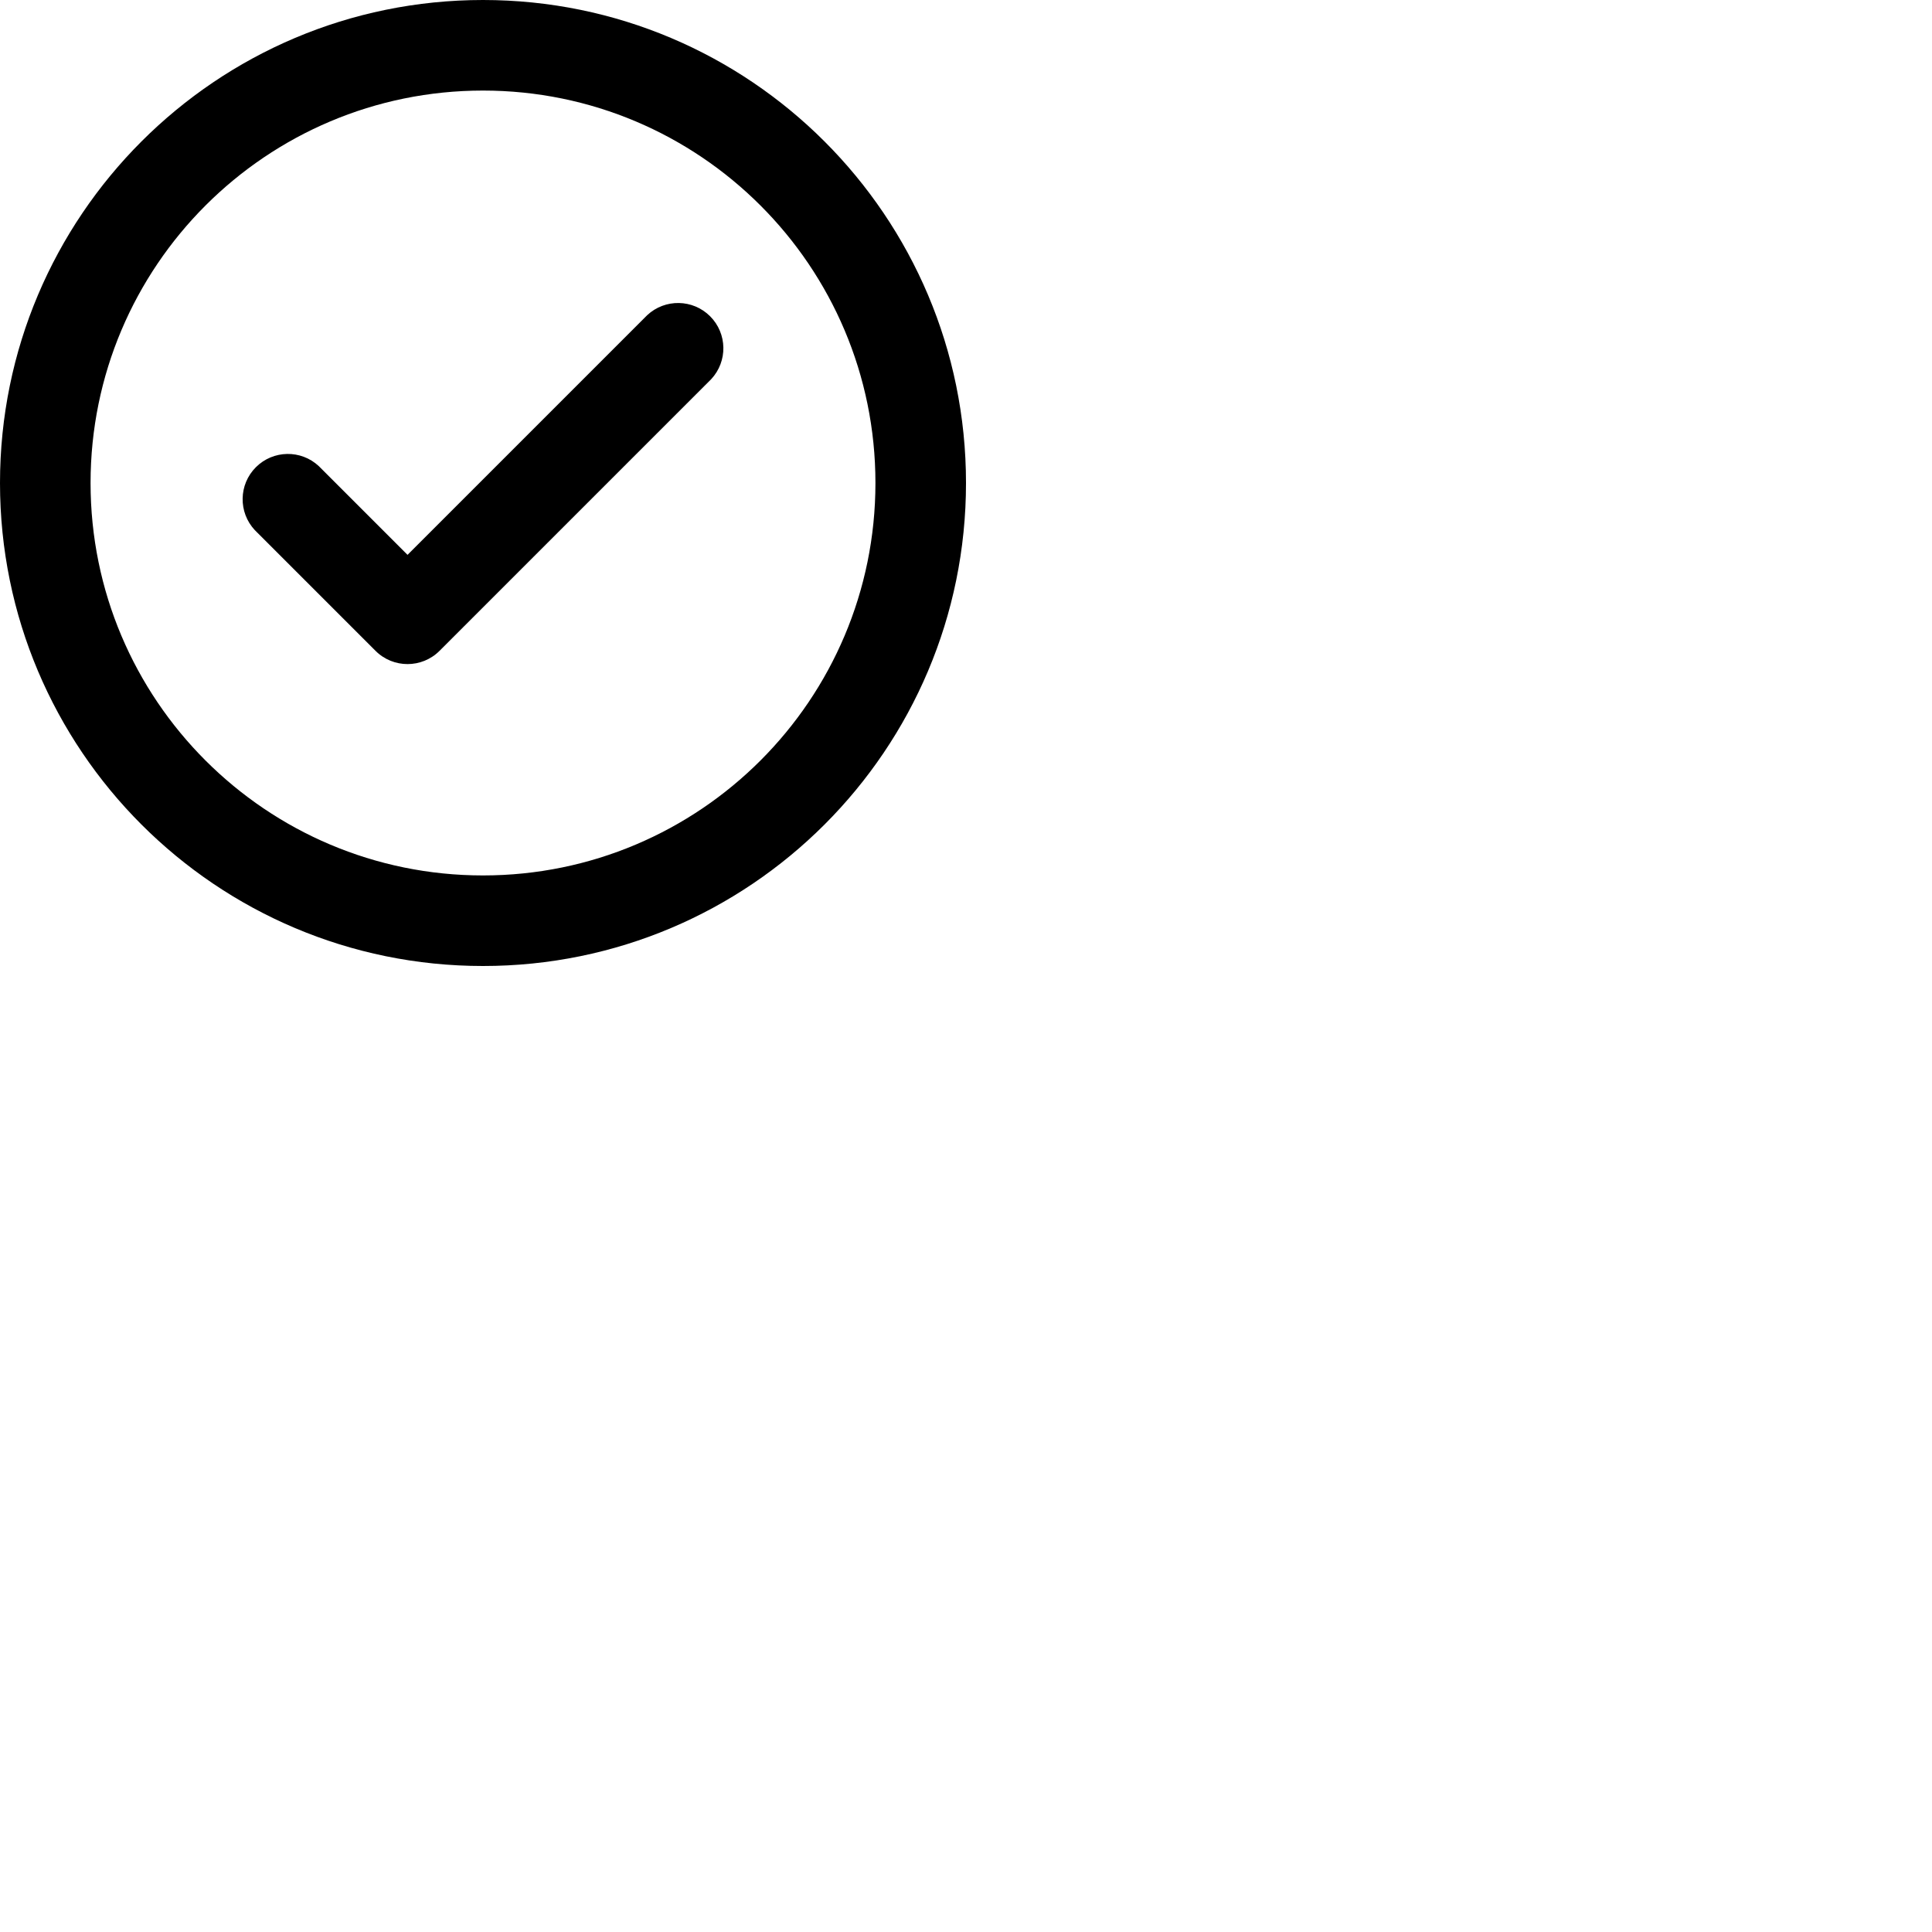
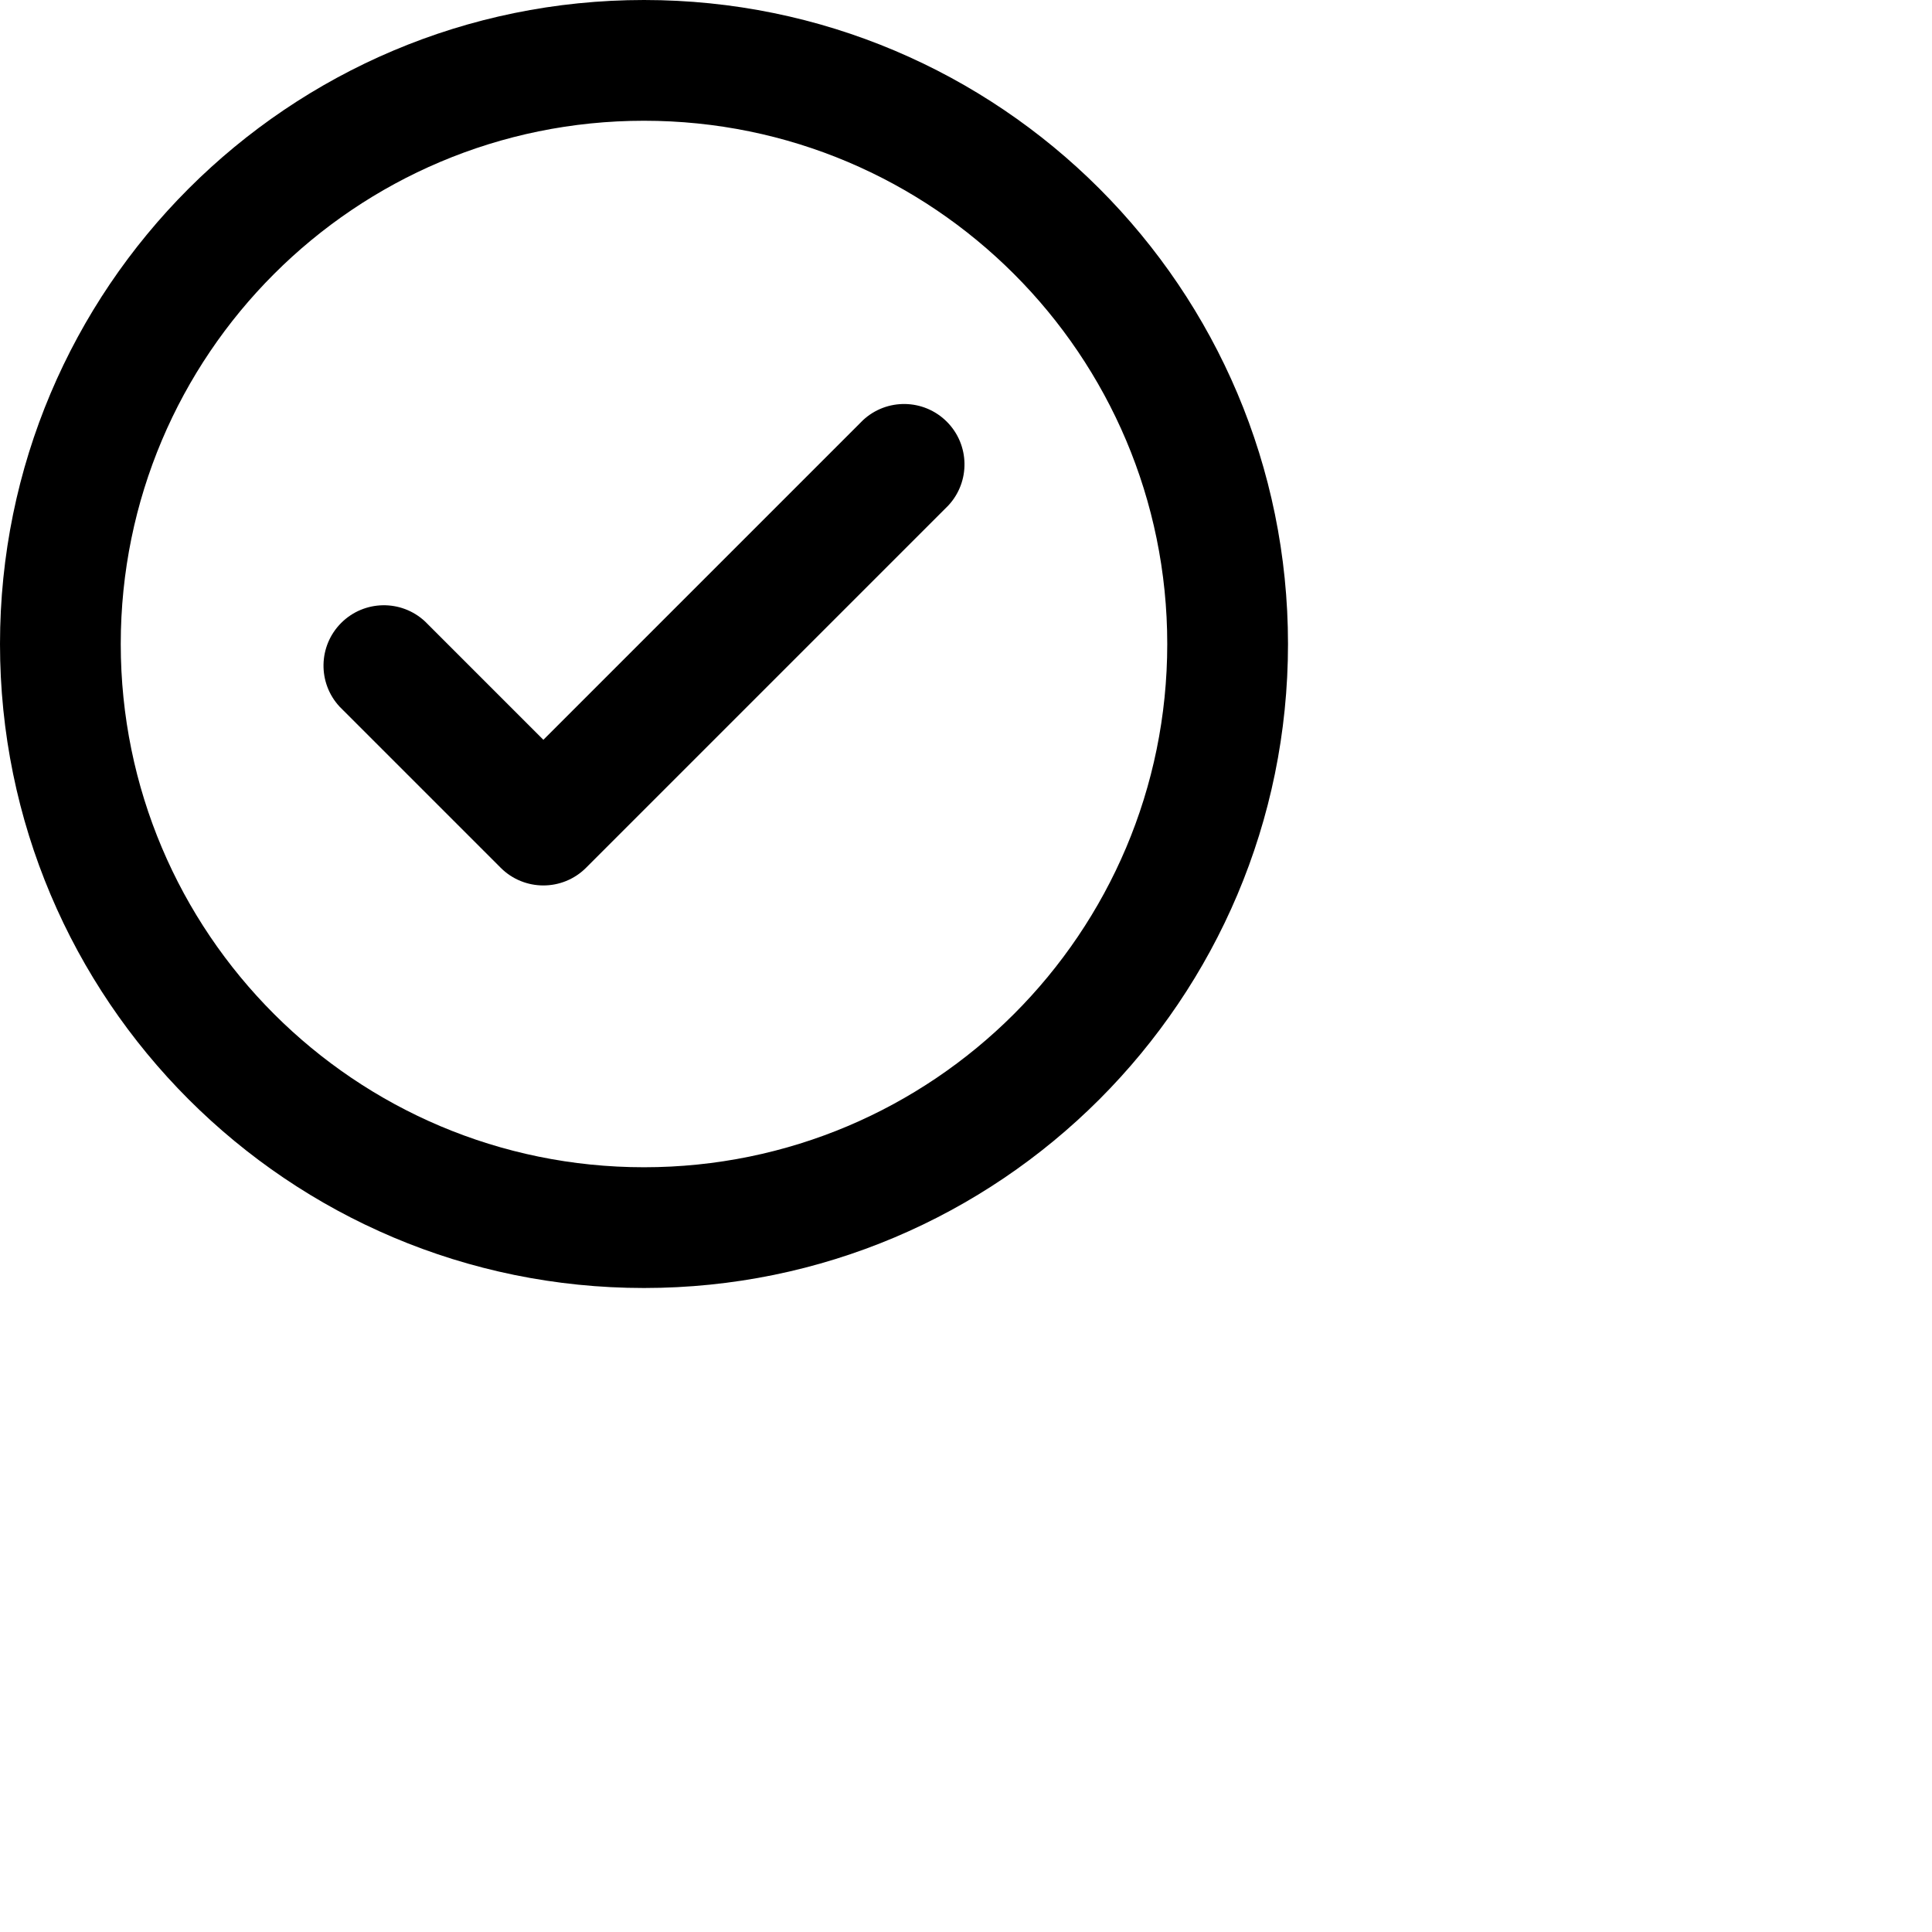
- <svg xmlns="http://www.w3.org/2000/svg" viewBox="0 0 32 32" width="32" height="32">
+ <svg xmlns="http://www.w3.org/2000/svg" viewBox="0 0 24 24" x="0" y="0" width="24px" height="24px">
  <path fill-rule="evenodd" d="M1.5 8a6.5 6.5 0 1113 0 6.5 6.5 0 01-13 0zM0 8a8 8 0 1116 0A8 8 0 010 8zm11.78-1.72a.75.75 0 00-1.06-1.06L6.75 9.19 5.28 7.72a.75.75 0 00-1.06 1.06l2 2a.75.75 0 001.06 0l4.5-4.5z" />
</svg>
